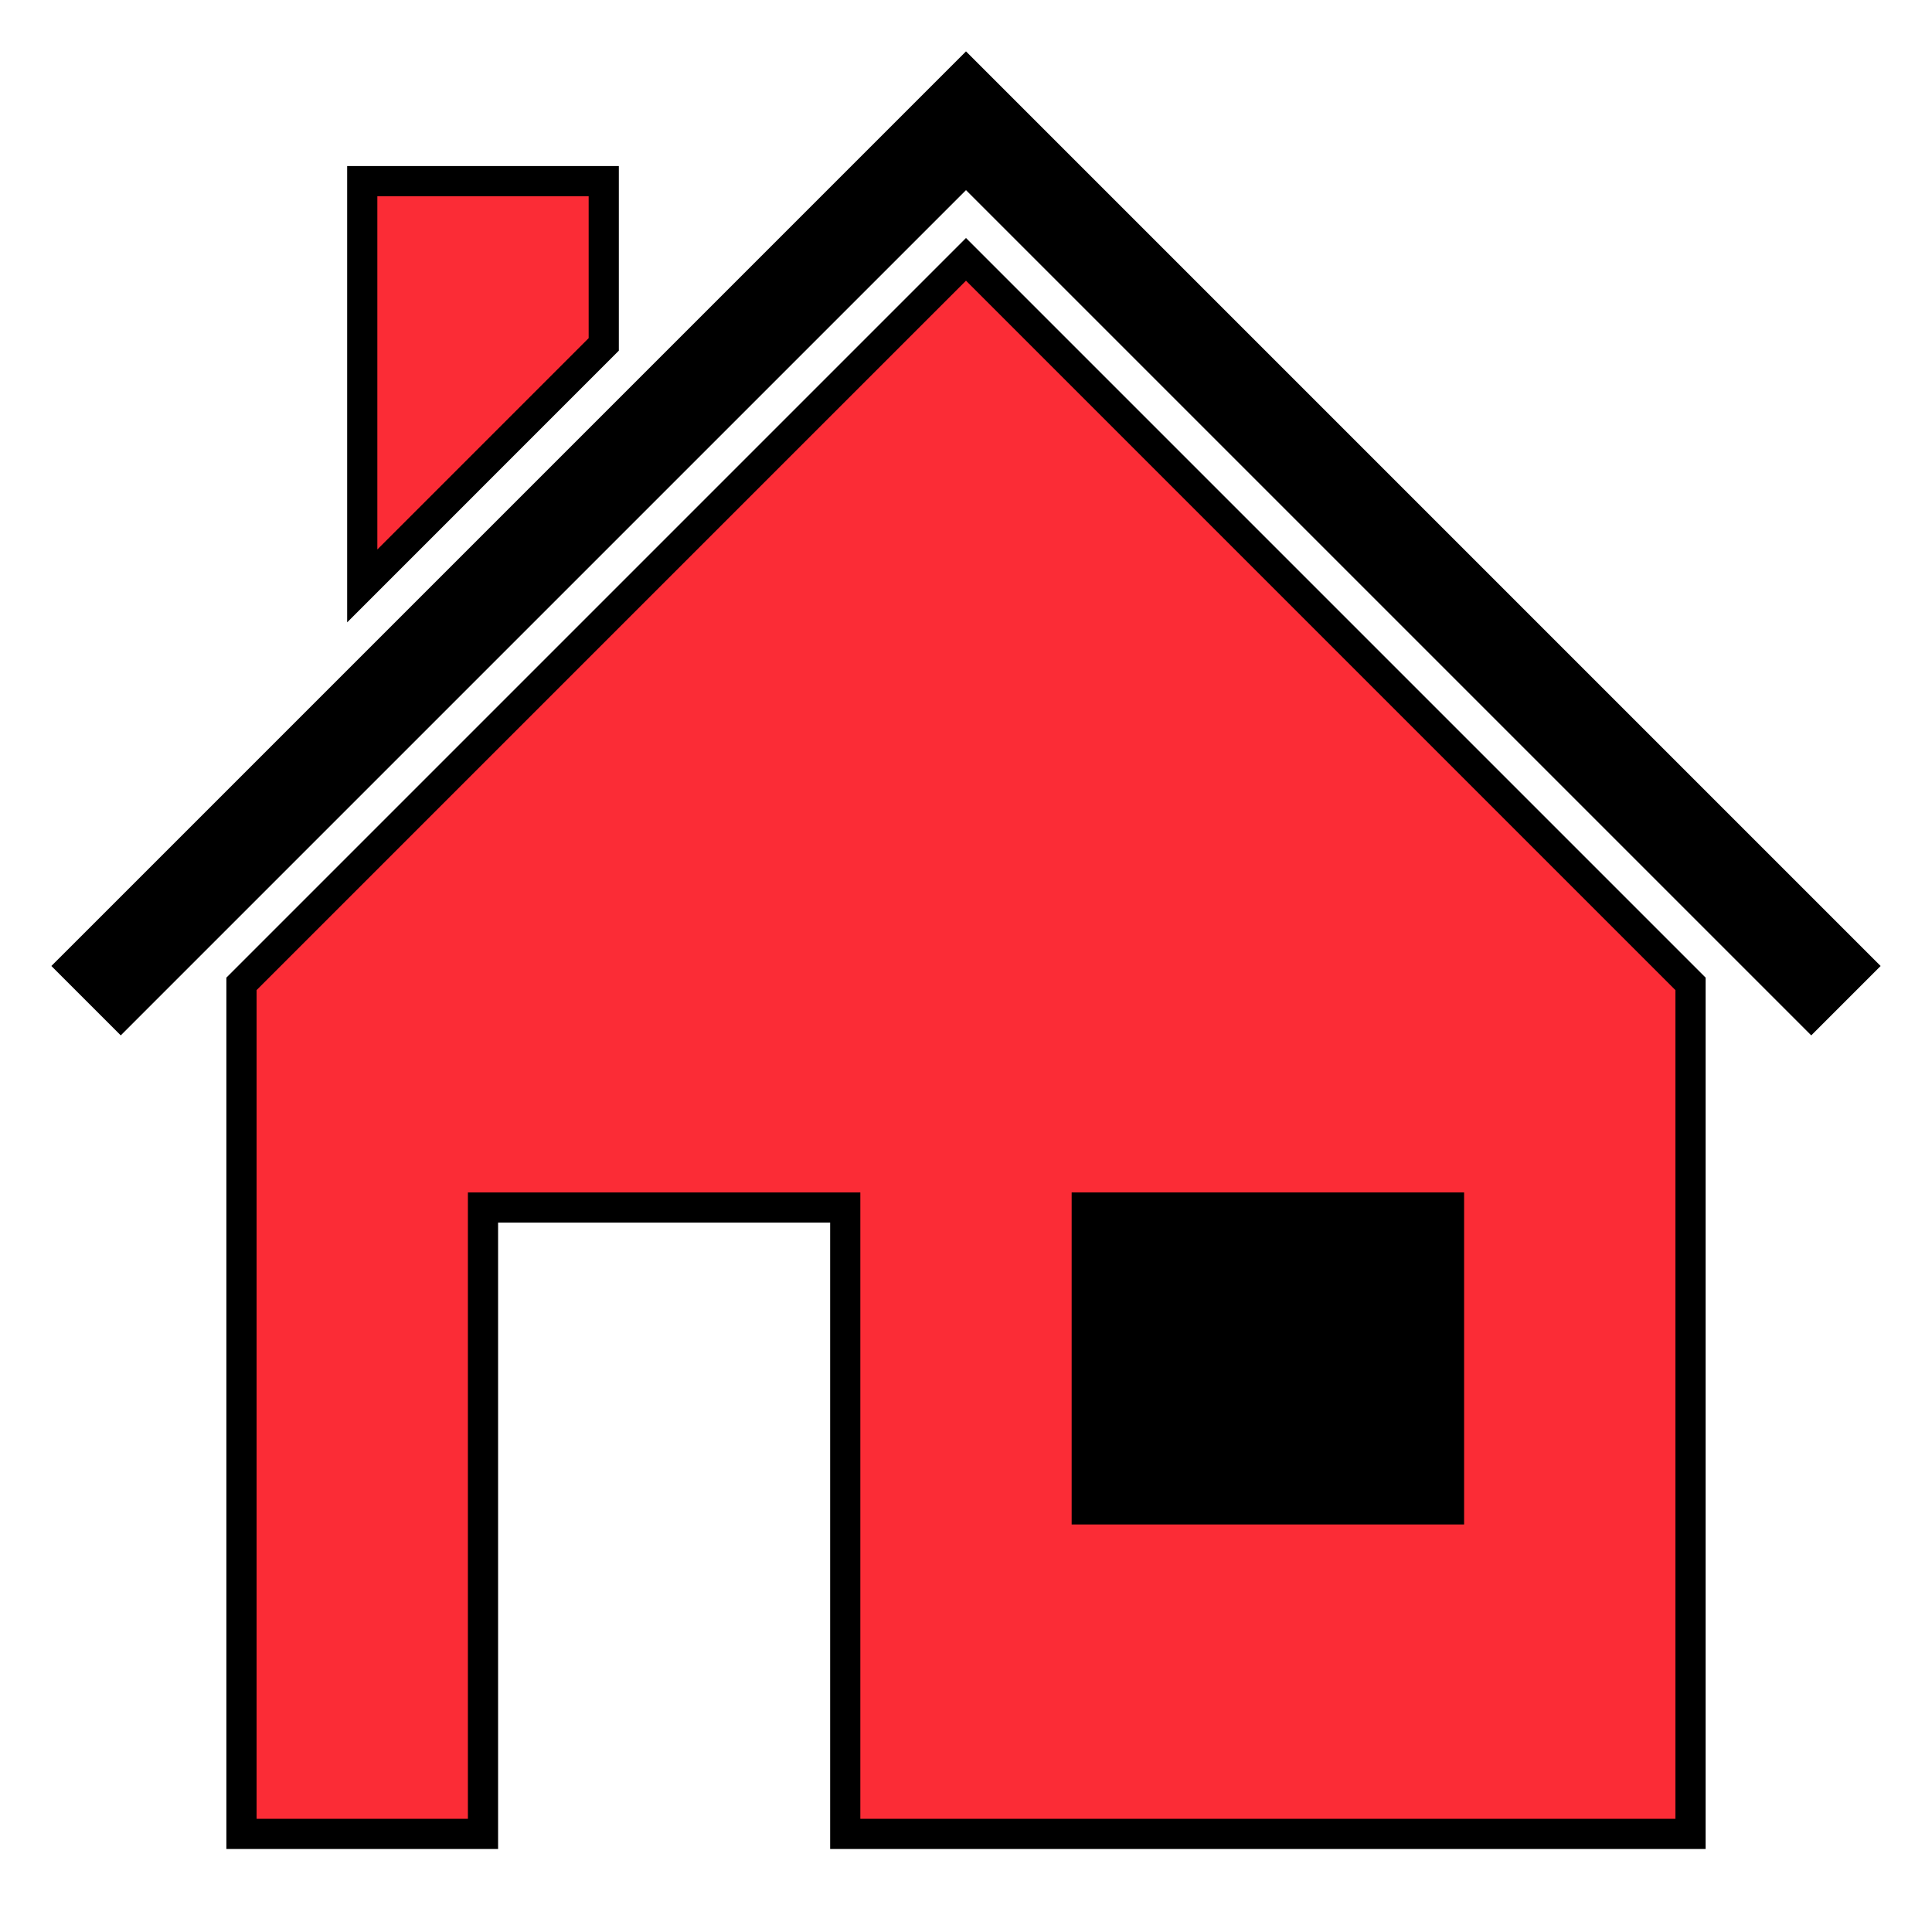
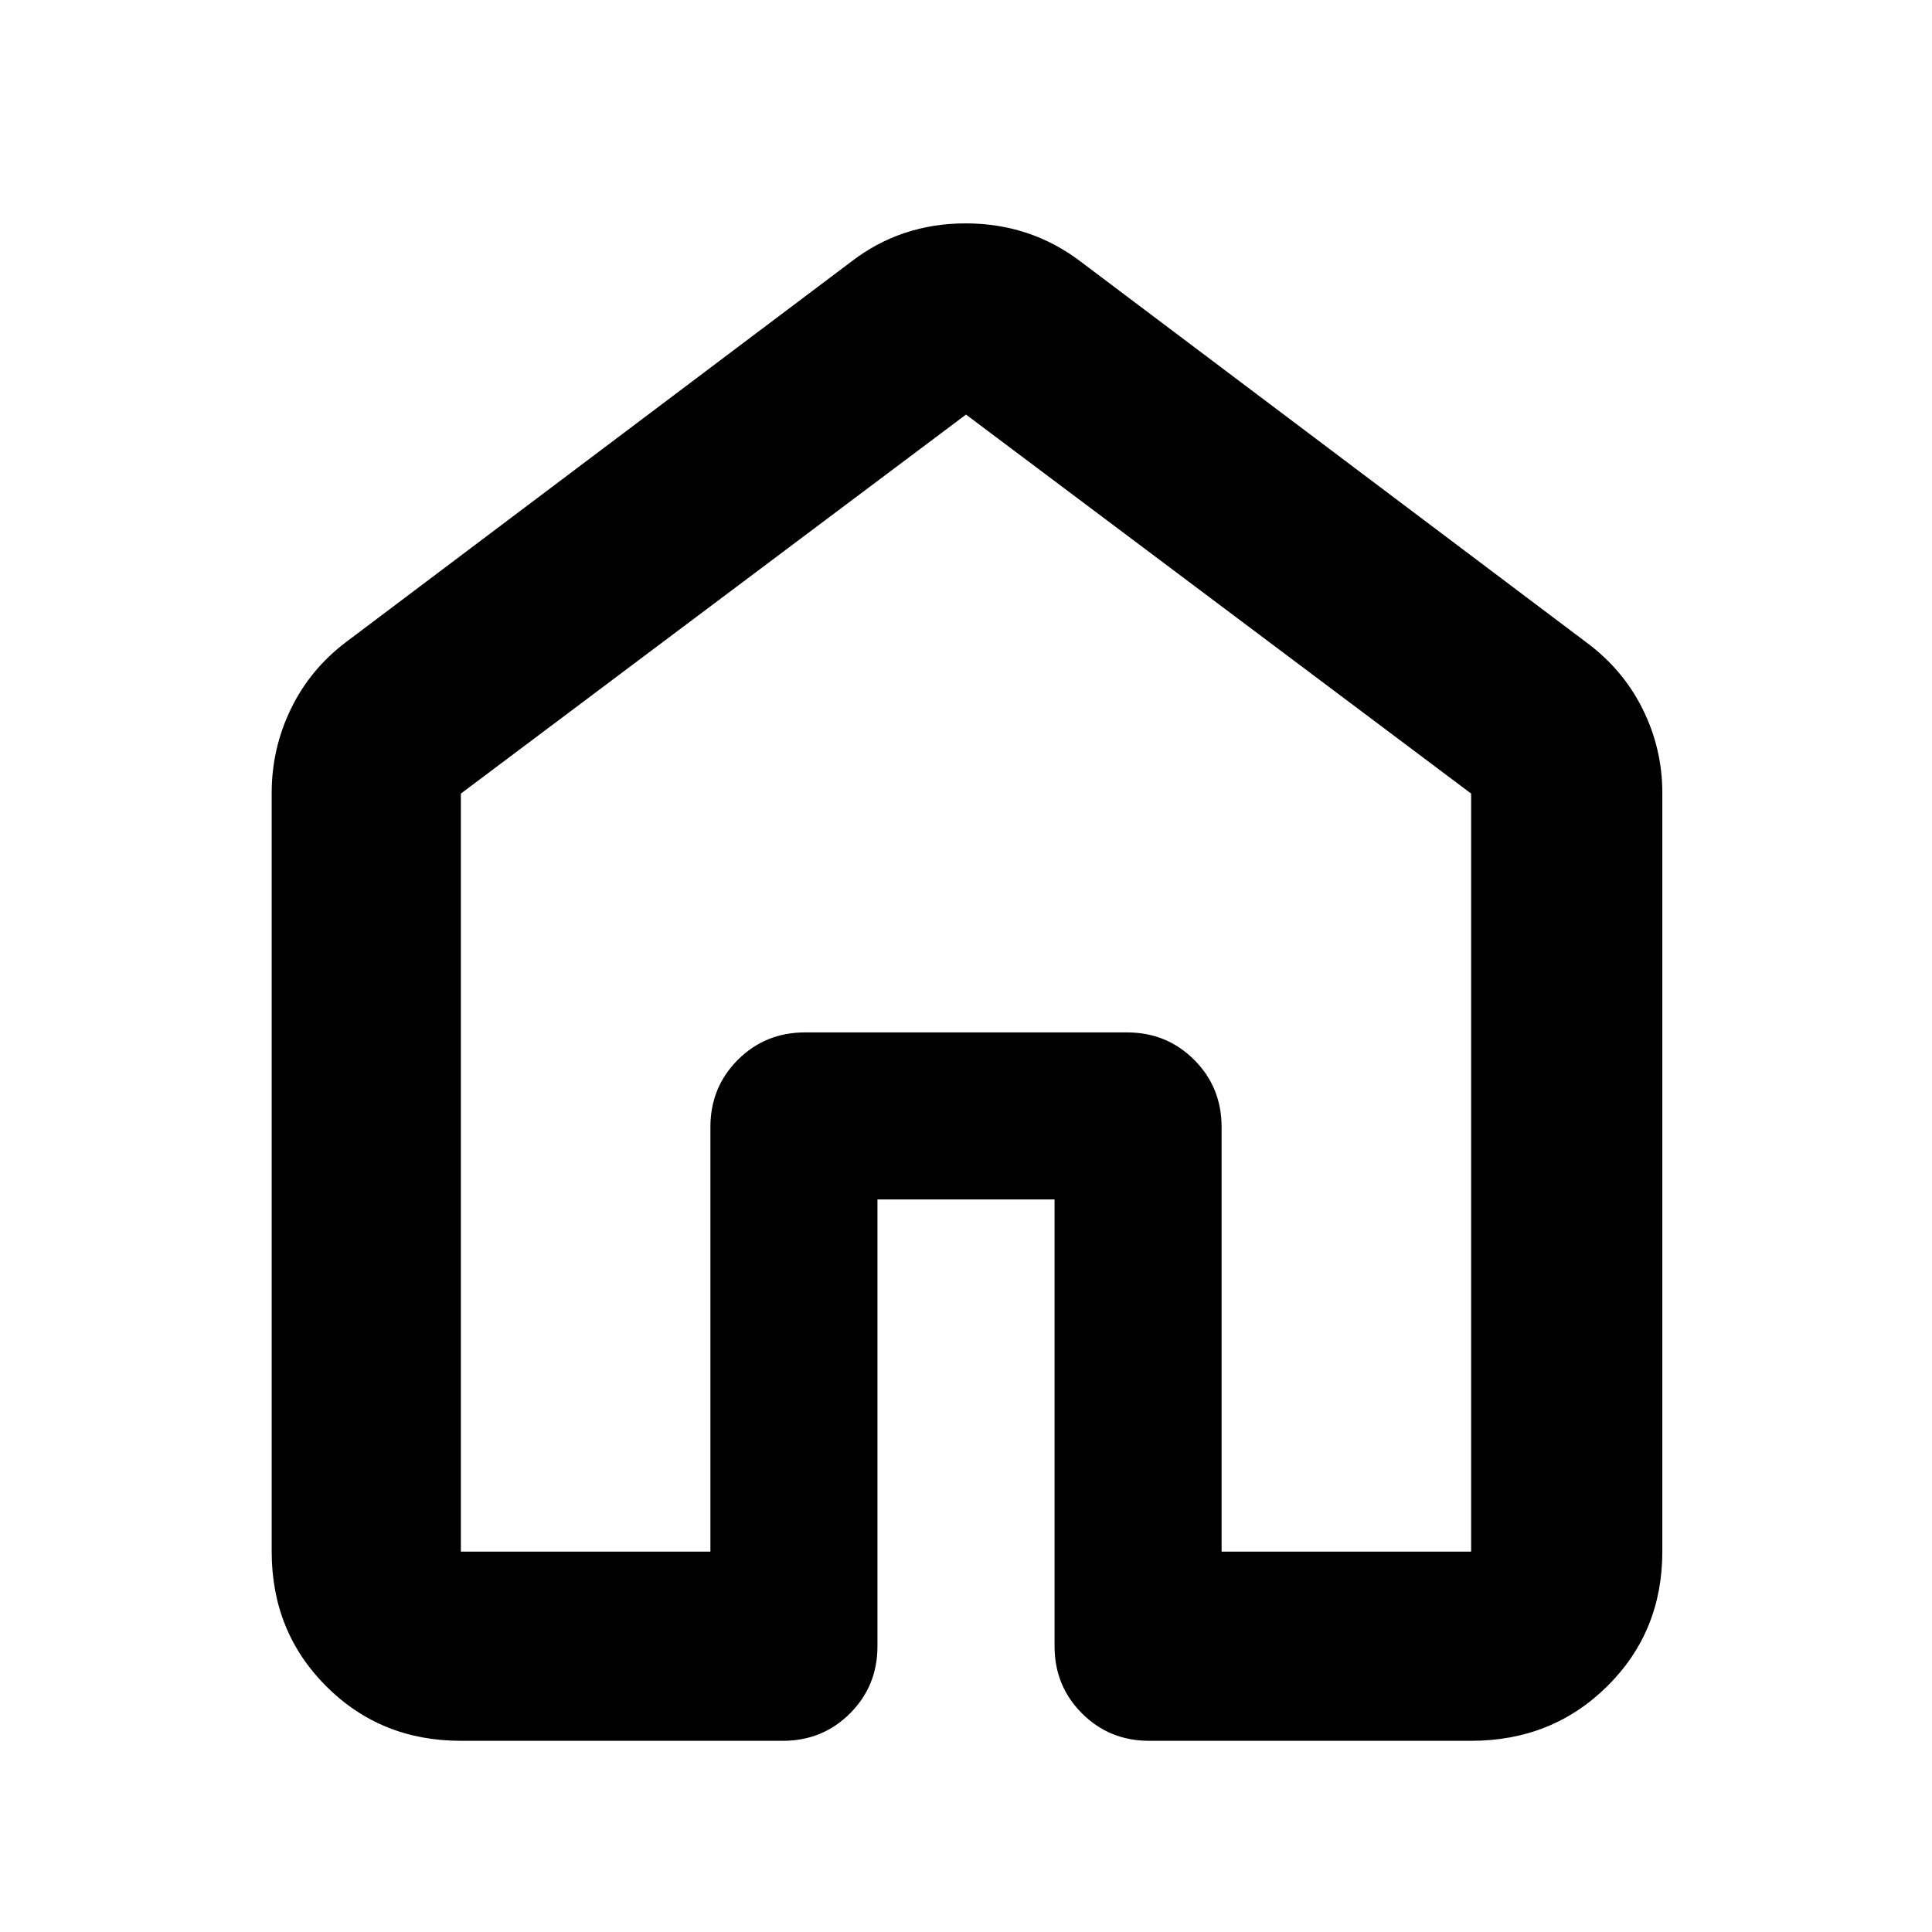
- <svg xmlns="http://www.w3.org/2000/svg" viewBox="0 0 512 512" style="height: 512px; width: 512px;">
-   <g class="" transform="translate(0,0)" style="">
-     <g>
-       <path d="M256 19.27L25.637 249.638L19.27 256L32 268.73L38.363 262.363L256 44.727L473.637 262.363L480 268.73L492.73 256L486.363 249.637Z" class="selected" fill="#000000" fill-opacity="1" stroke="#000000" stroke-opacity="1" stroke-width="8" />
-       <path d="M96 48L96 155.273L160 91.271L160 48Z" class="" fill="#fb2c36" fill-opacity="1" stroke="#000000" stroke-opacity="1" stroke-width="8" />
-       <path d="M256 68.727L64 260.727L64 486L128 486L128 320L224 320L224 486L448 486L448 260.727Z" class="" fill="#fb2c36" fill-opacity="1" stroke="#000000" stroke-opacity="1" stroke-width="8" />
-       <path d="M288 320L384 320L384 400L288 400Z" class="" fill="#000000" fill-opacity="1" stroke="#000000" stroke-opacity="1" stroke-width="8" />
-     </g>
-   </g>
+ <svg xmlns="http://www.w3.org/2000/svg" height="48px" viewBox="0 -960 960 960" width="48px" fill="#000000">
+   <path d="M229-189h124v-211q0-19.75 13.63-33.38Q380.25-447 400-447h160q19.75 0 33.38 13.62Q607-419.75 607-400v211h124v-376.67L480-754 229-565.67V-189Zm-94 0v-377q0-22.04 9.55-41.75Q154.09-627.47 172-641l251-189q24.68-19 56.84-19Q512-849 537-830l251 189q18.38 13.53 28.19 33.25Q826-588.04 826-566v377q0 39.8-27.39 66.9Q771.21-95 731-95H571q-19.75 0-33.37-13.63Q524-122.25 524-142v-222h-88v222q0 19.75-13.62 33.37Q408.75-95 389-95H229q-39.8 0-66.9-27.1Q135-149.2 135-189Zm345-283Z" />
</svg>
